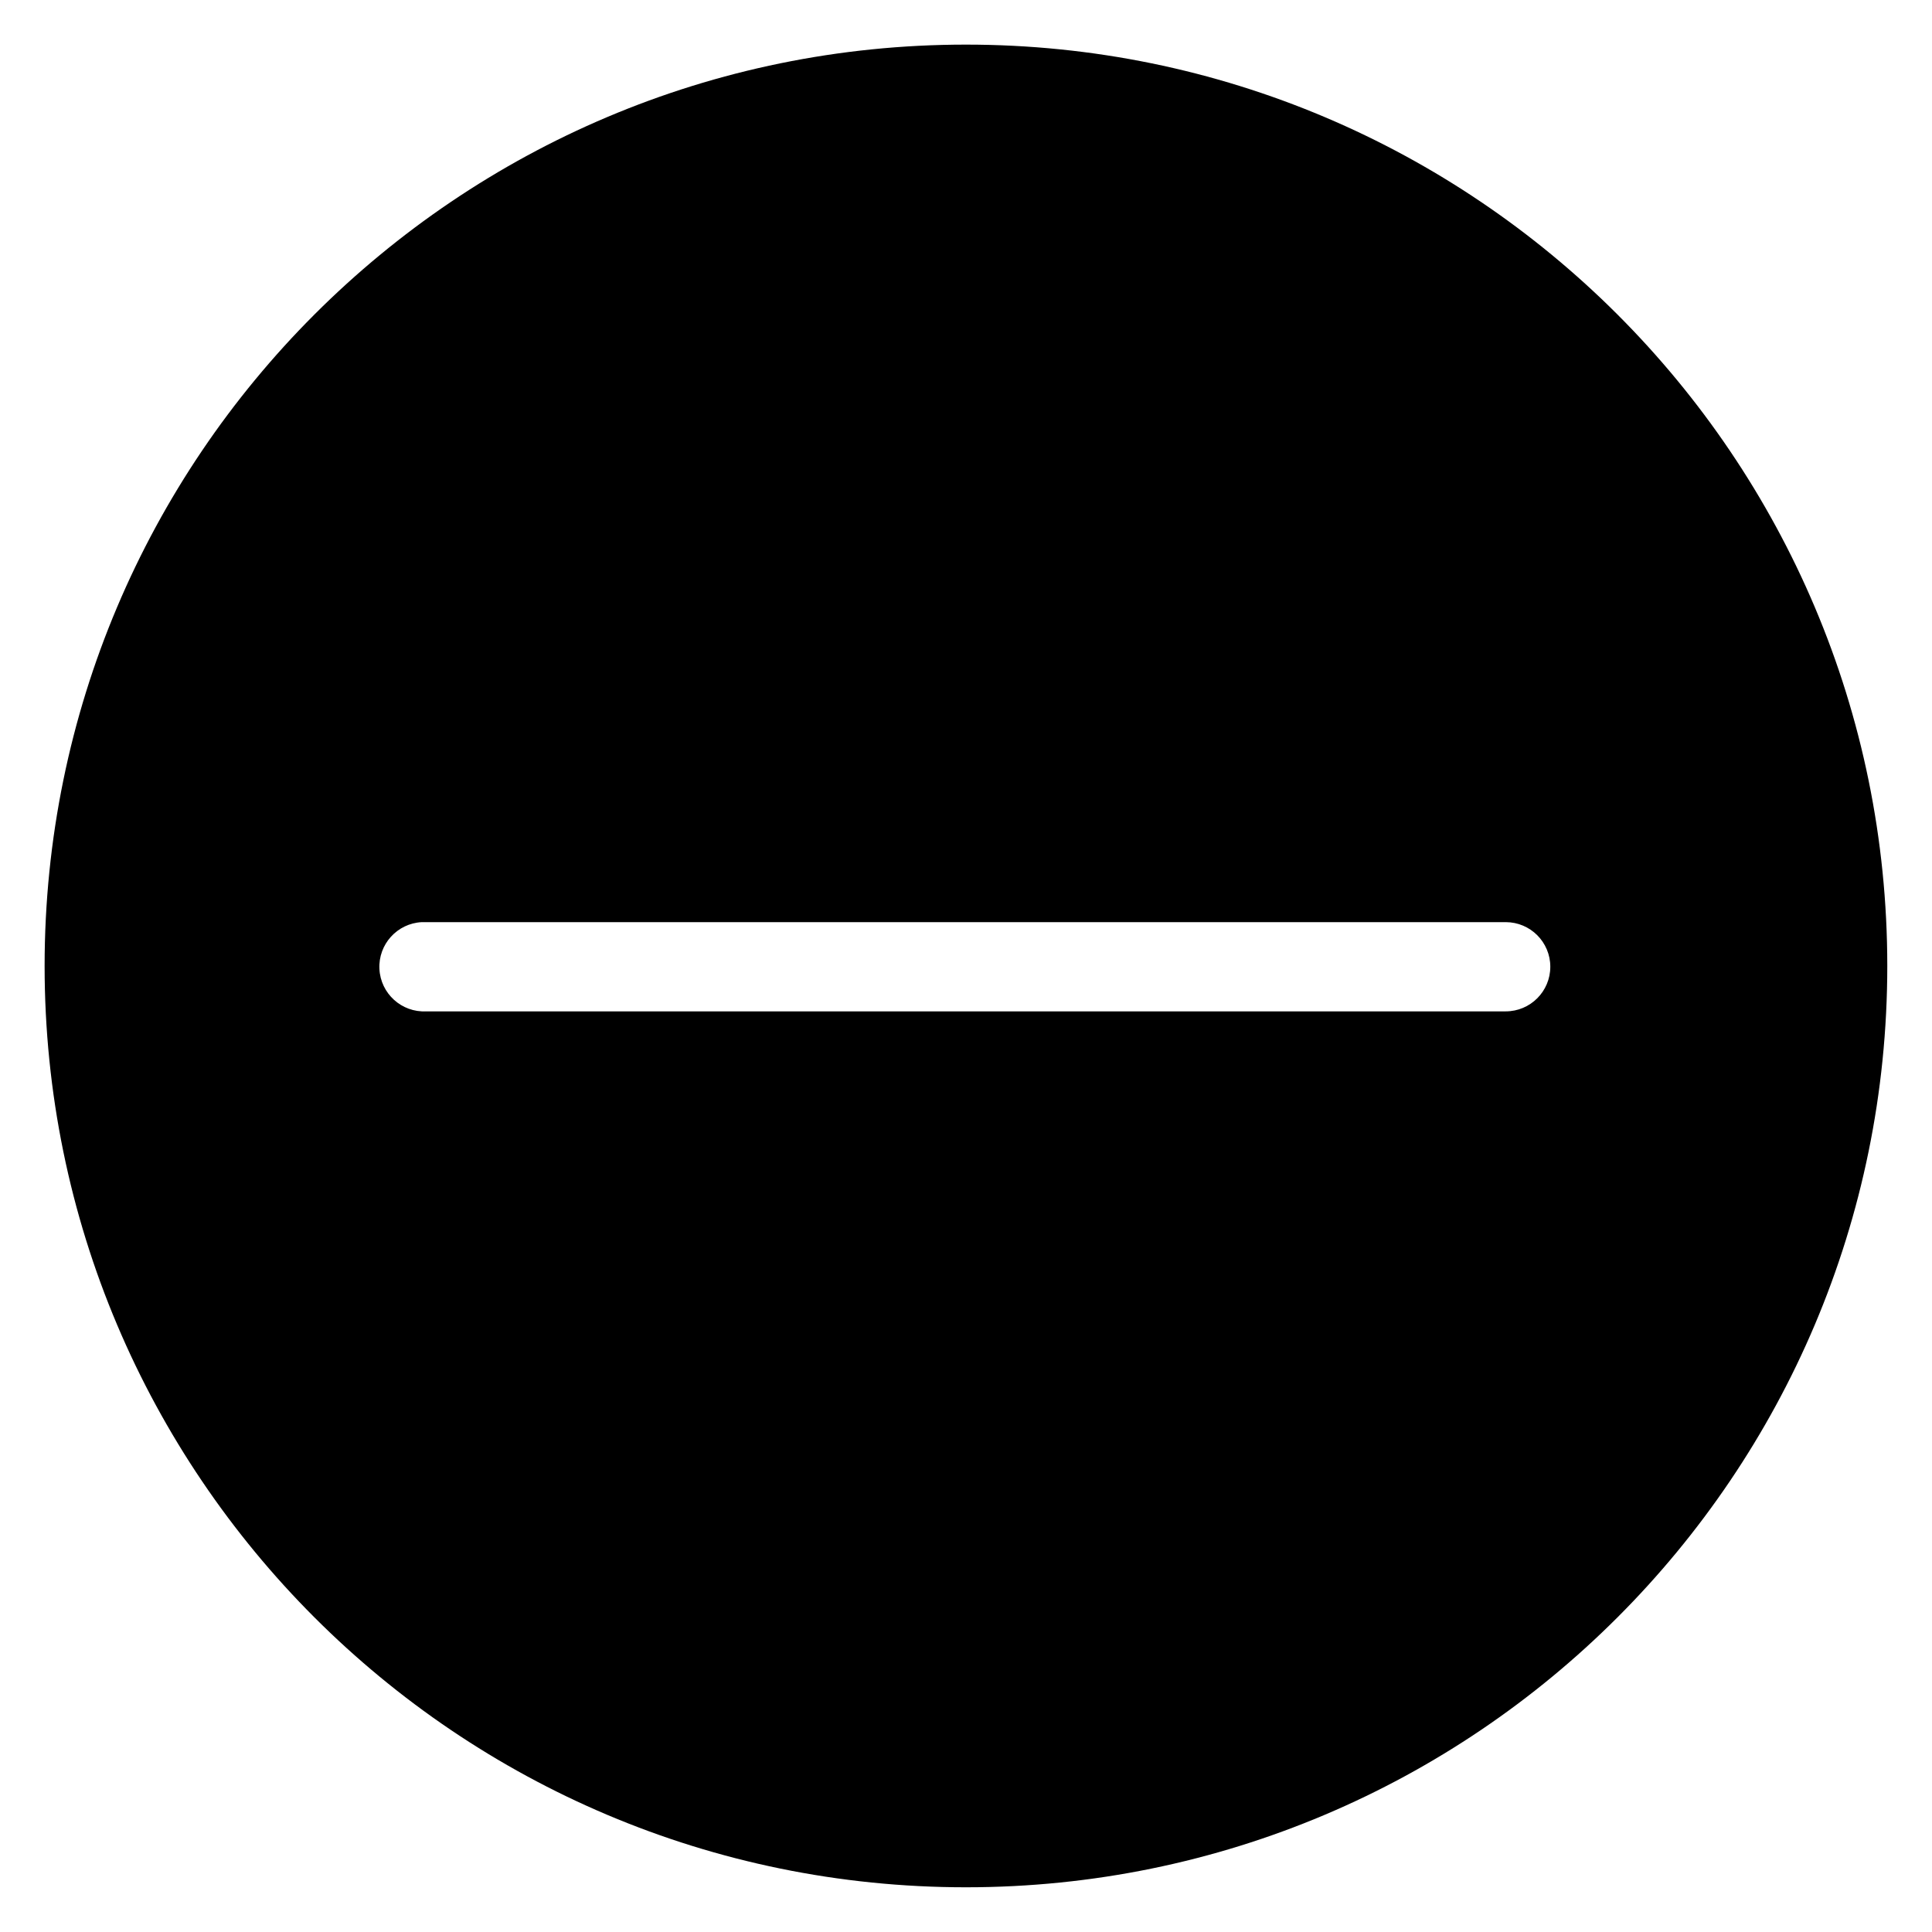
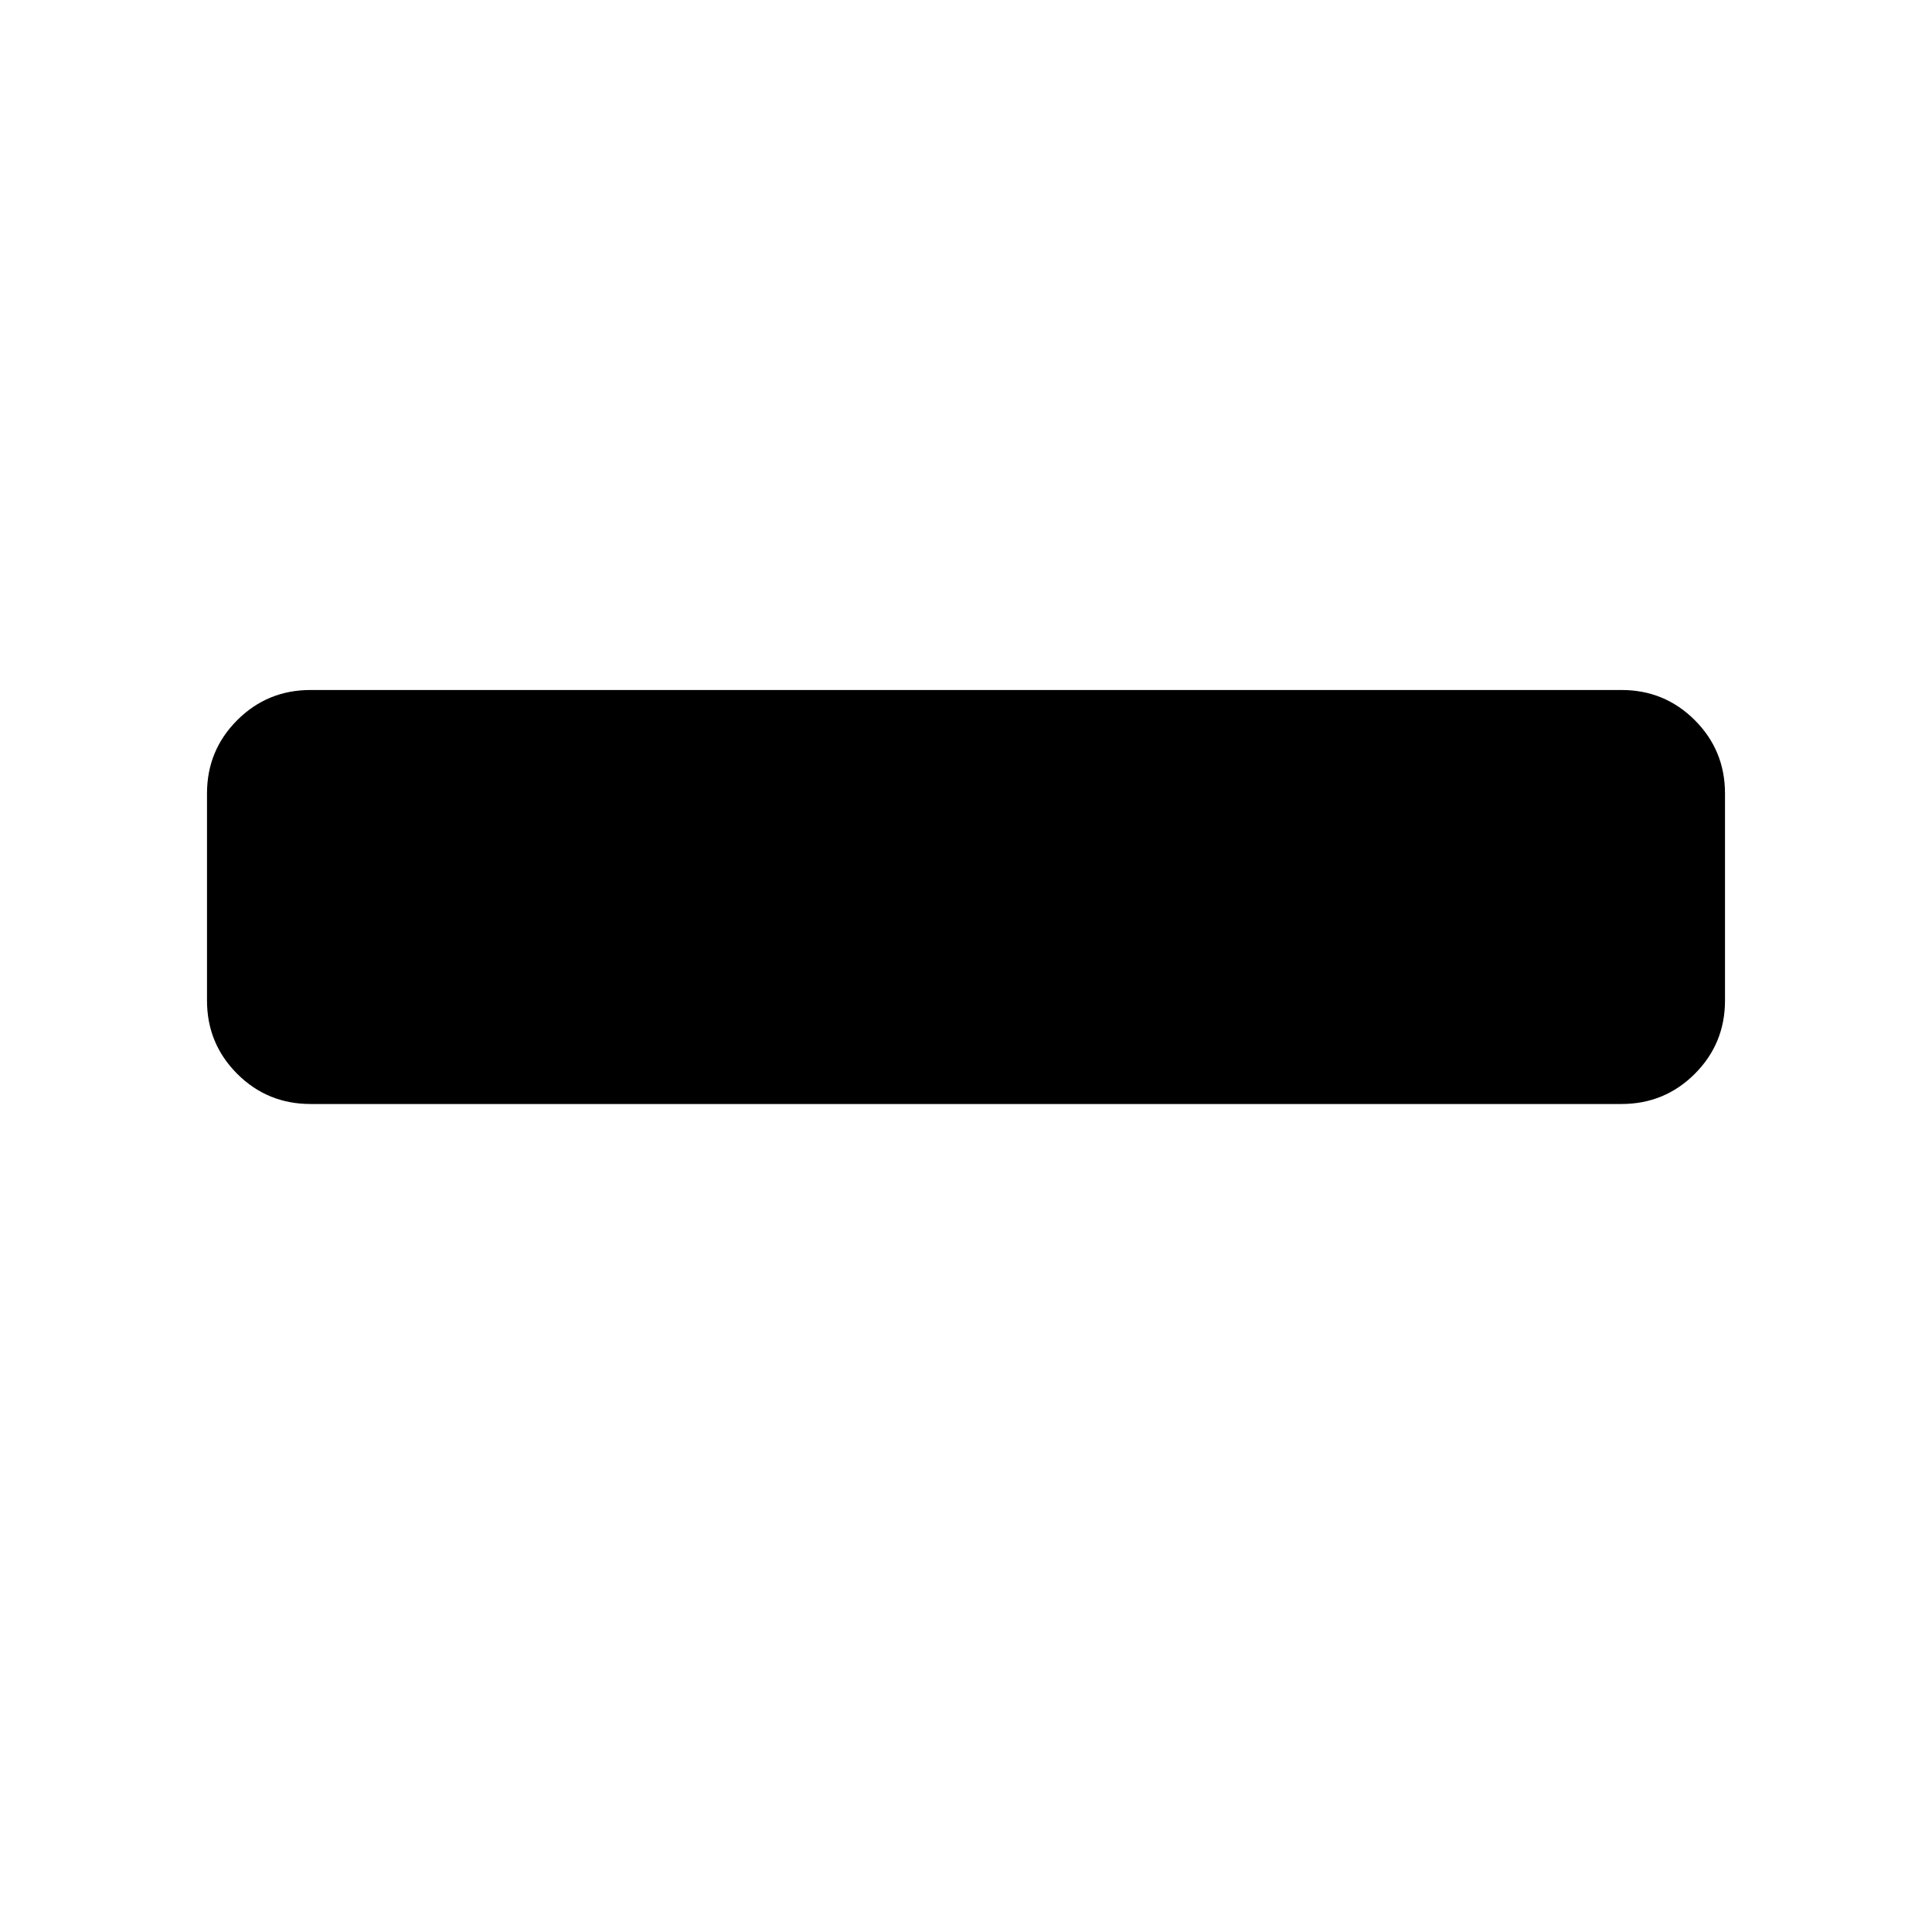
- <svg xmlns="http://www.w3.org/2000/svg" data-name="Livello 1" id="Livello_1" viewBox="0 0 151.57 151.57" version="1.1" width="100%" height="100%">
-   <defs id="defs3081" />
-   <path style="fill:#000000;stroke:none;stroke-linecap:round;stroke-linejoin:round;stroke-width:7px;fill-opacity:1" d="M 75.781 3.5 C 35.862 3.5 3.5 35.862 3.5 75.781 C 3.5 115.7 35.862 148.062 75.781 148.062 C 115.7 148.062 148.062 115.7 148.062 75.781 C 148.062 35.862 115.7 3.5 75.781 3.5 z M 33.094 72.344 A 3.5 3.5 0 0 1 33.438 72.344 L 118.125 72.344 A 3.5 3.5 0 1 1 118.125 79.344 L 33.438 79.344 A 3.504 3.504 0 1 1 33.094 72.344 z " id="circle3073" />
+ <svg xmlns="http://www.w3.org/2000/svg" width="1792" height="1792" viewBox="0 0 1792 1792">
+   <path d="M1600 736v192q0 40-28 68t-68 28h-1216q-40 0-68-28t-28-68v-192q0-40 28-68t68-28h1216q40 0 68 28t28 68z" />
</svg>
